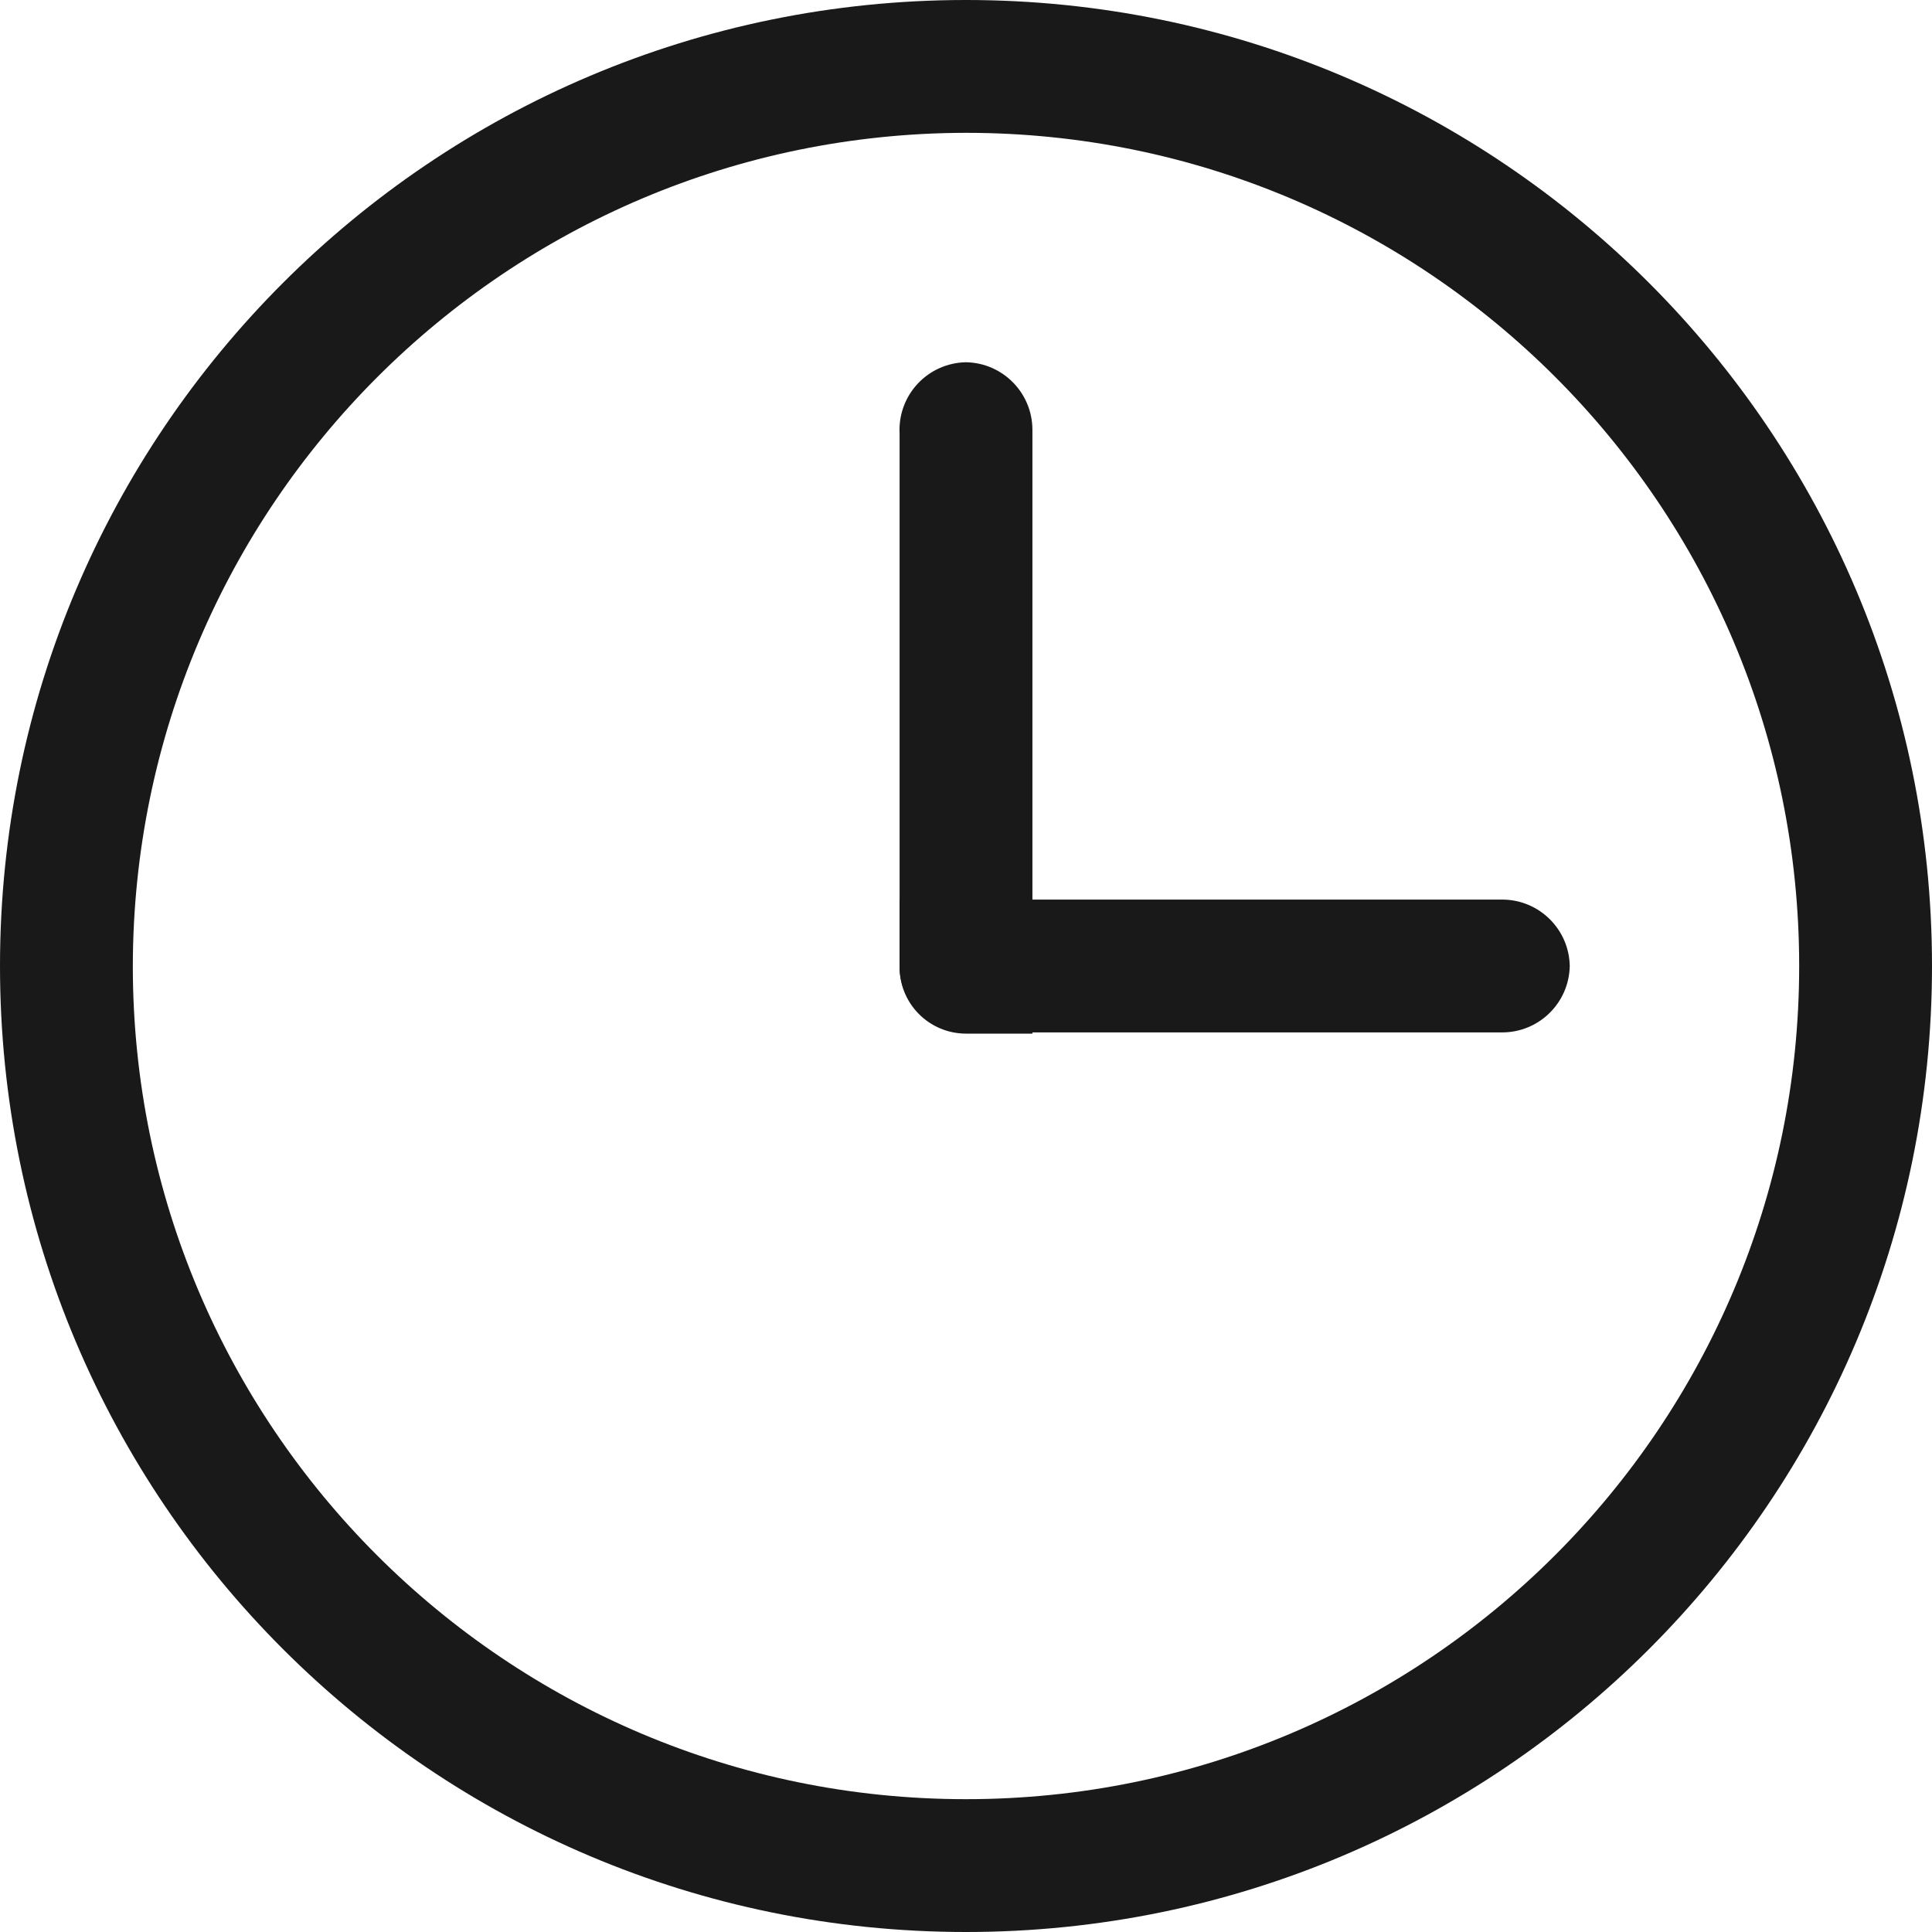
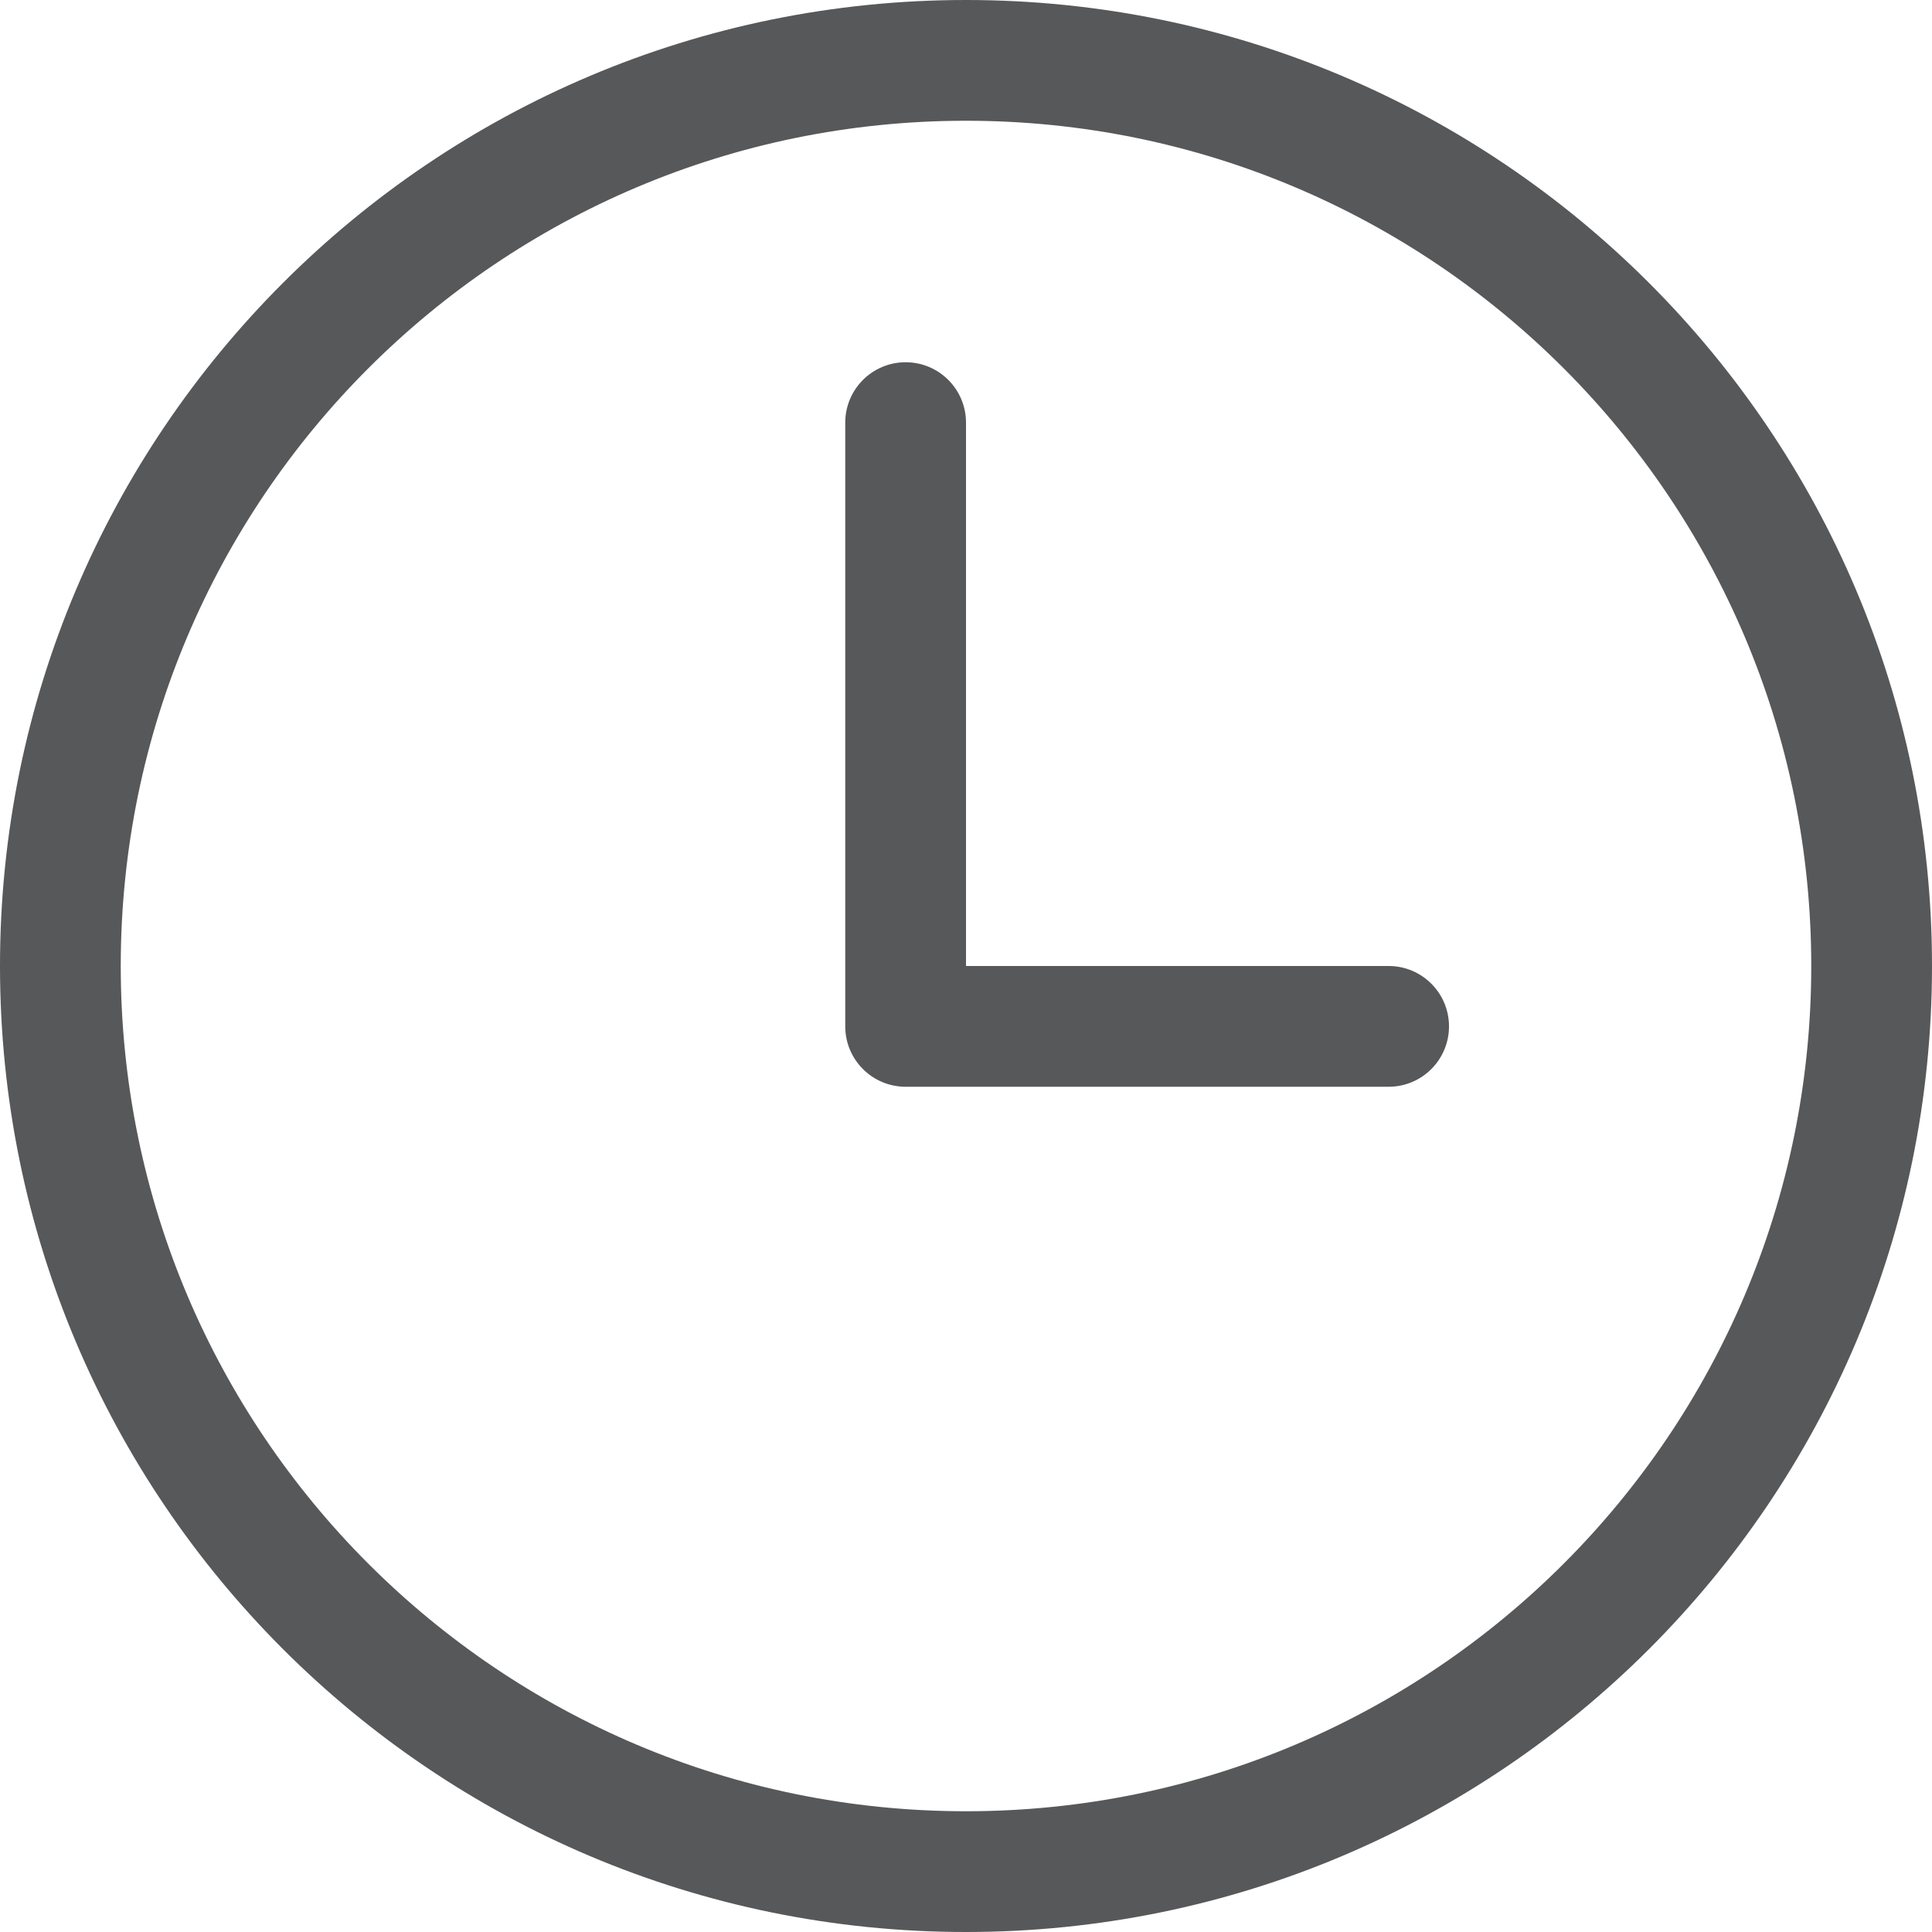
<svg xmlns="http://www.w3.org/2000/svg" id="图层_1" data-name="图层 1" viewBox="0 0 16 16">
  <defs>
-     <style>.cls-1{opacity:0.9;}</style>
+     <style>.cls-1{opacity:0.75;}.cls-2{fill:#1f2022;}</style>
  </defs>
  <g class="cls-1">
-     <path d="M8,0a8,8,0,1,0,8,8A8,8,0,0,0,8,0M8,1.1A6.9,6.9,0,1,1,1.1,8,6.91,6.91,0,0,1,8,1.1" />
-     <path d="M8,3a.56.56,0,0,1,.55.56v5H8A.55.55,0,0,1,7.45,8h0V3.59A.56.56,0,0,1,8,3Z" />
-     <path d="M13,8a.56.56,0,0,1-.56.55H8A.55.55,0,0,1,7.45,8V7.45h5A.56.56,0,0,1,13,8Z" />
+     <path class="cls-2" d="M8,1A7,7,0,1,1,1,8,7,7,0,0,1,8,1M8,0a8,8,0,1,0,8,8A8,8,0,0,0,8,0Z" />
+     <path class="cls-2" d="M11.5,9h-4A.5.5,0,0,1,7,8.5v-5a.5.5,0,0,1,1,0V8h3.5a.5.5,0,0,1,0,1Z" />
  </g>
</svg>
